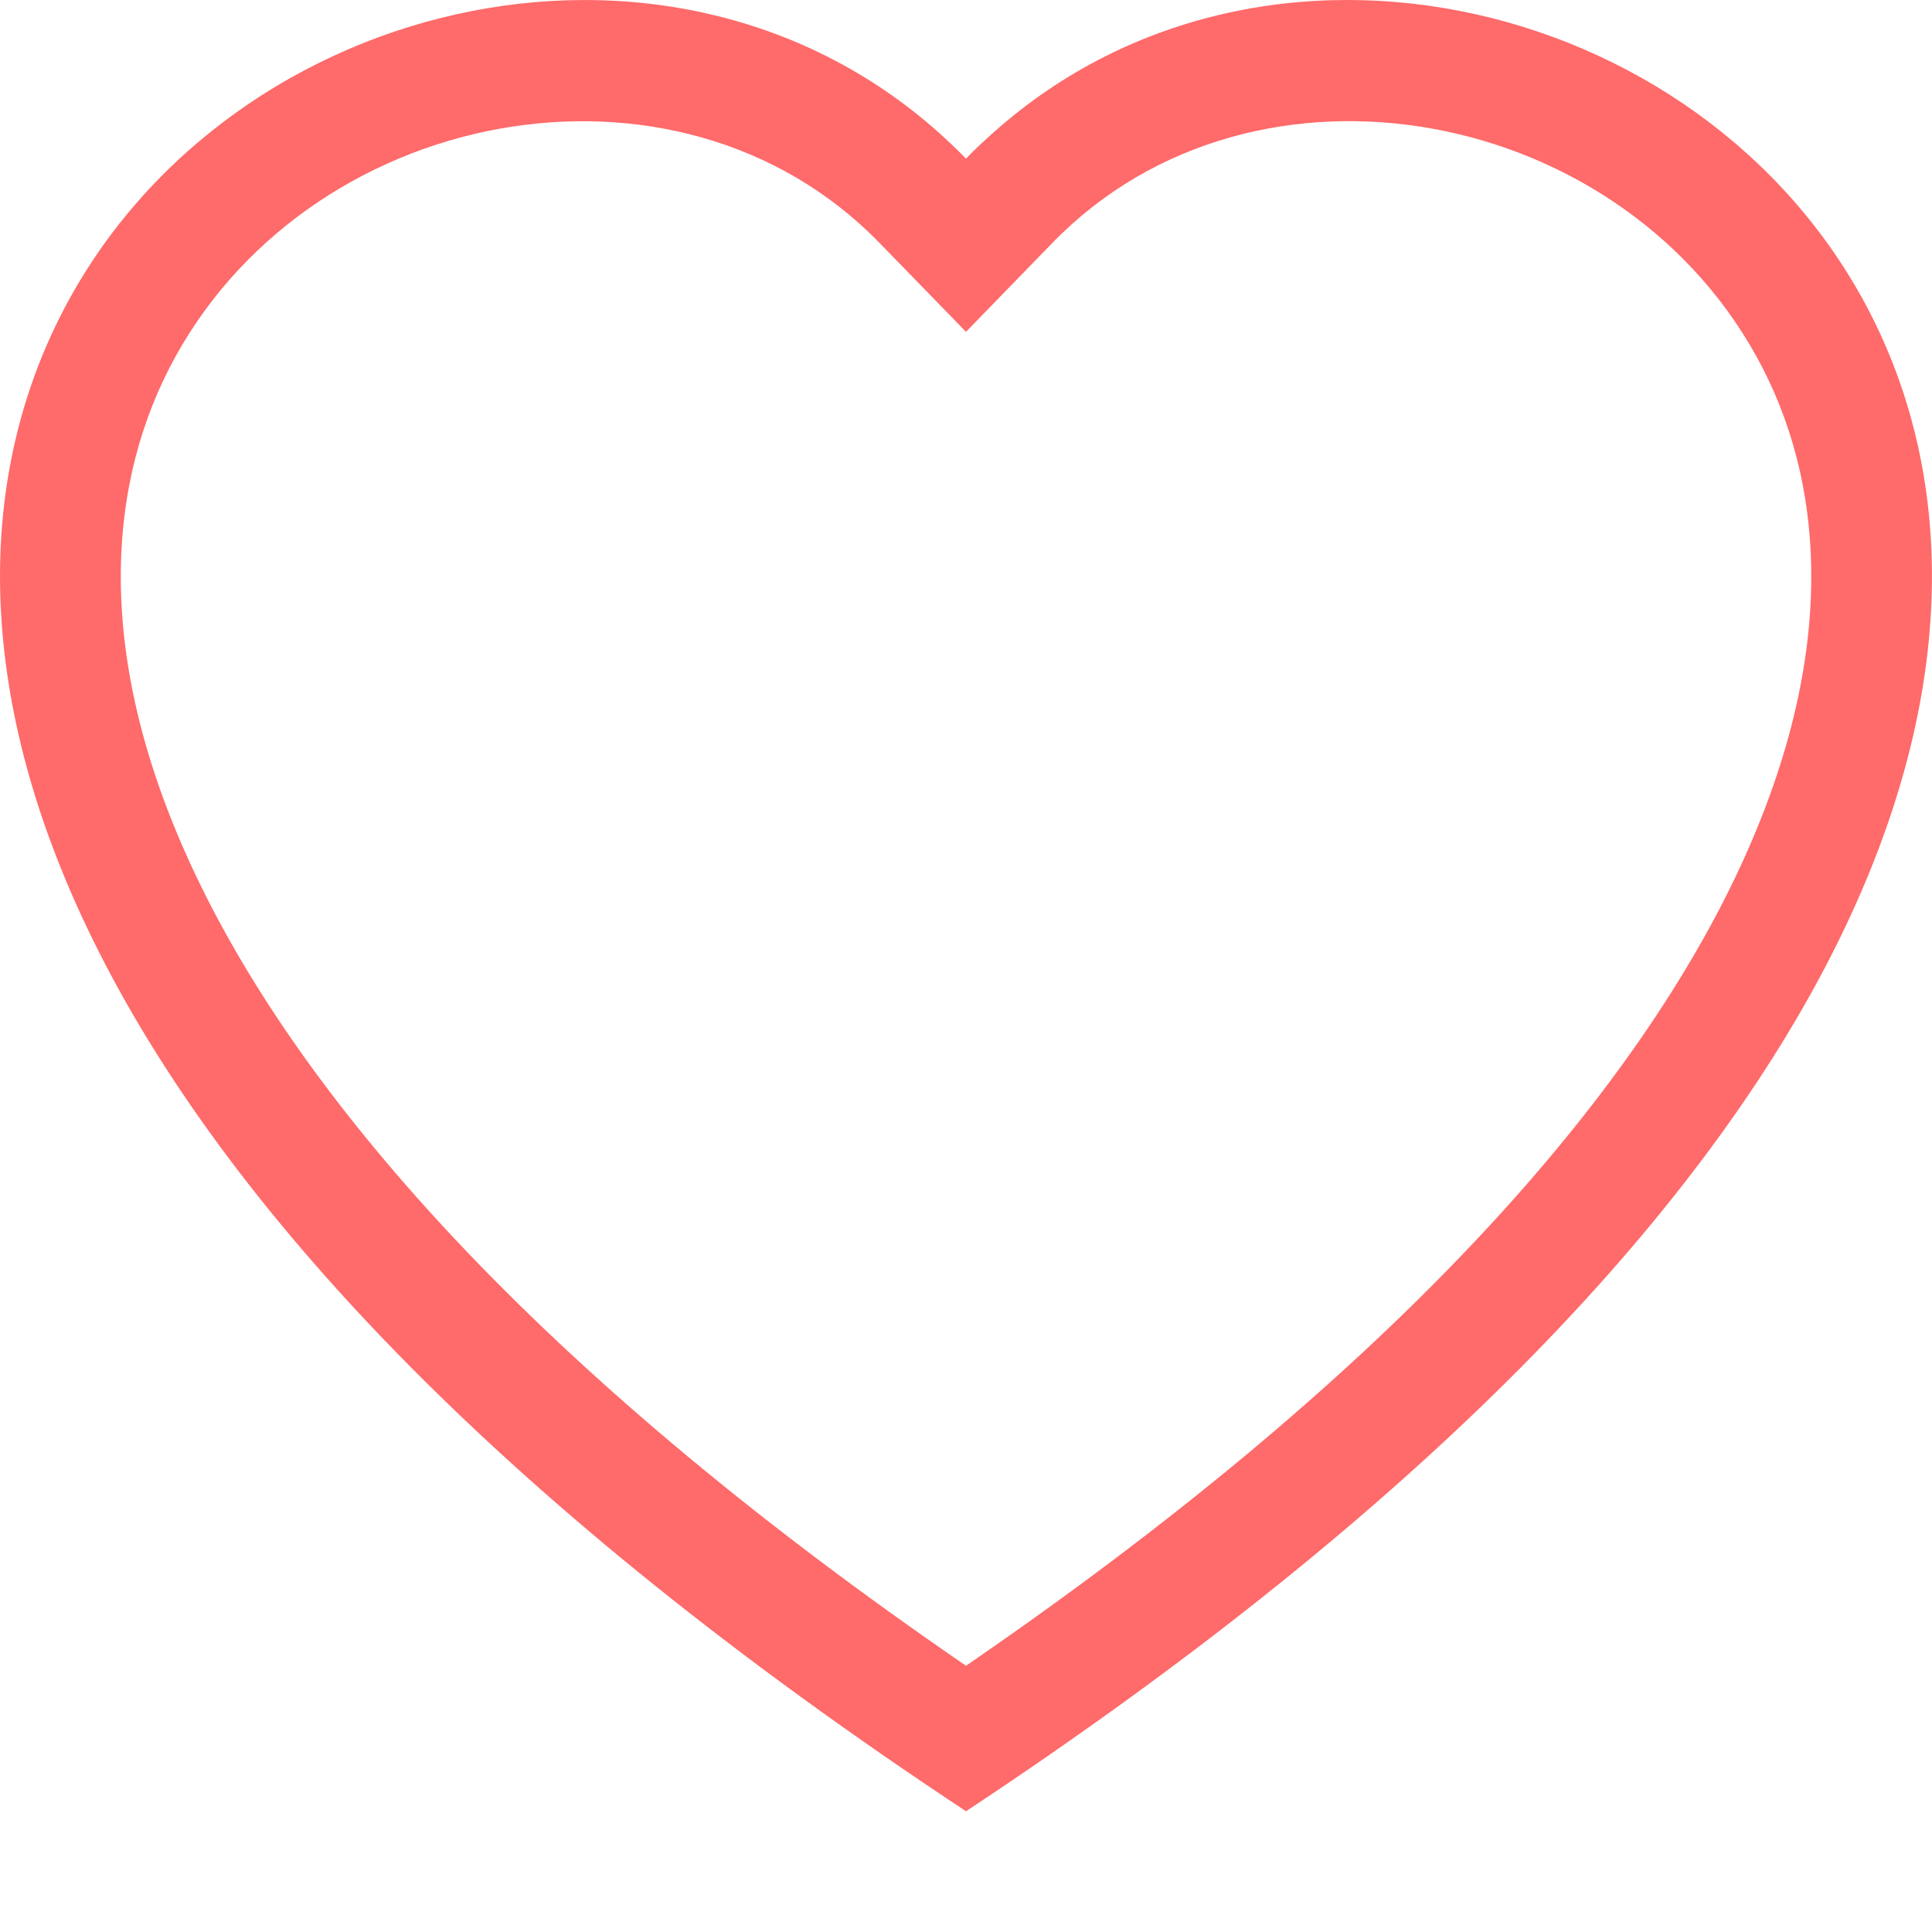
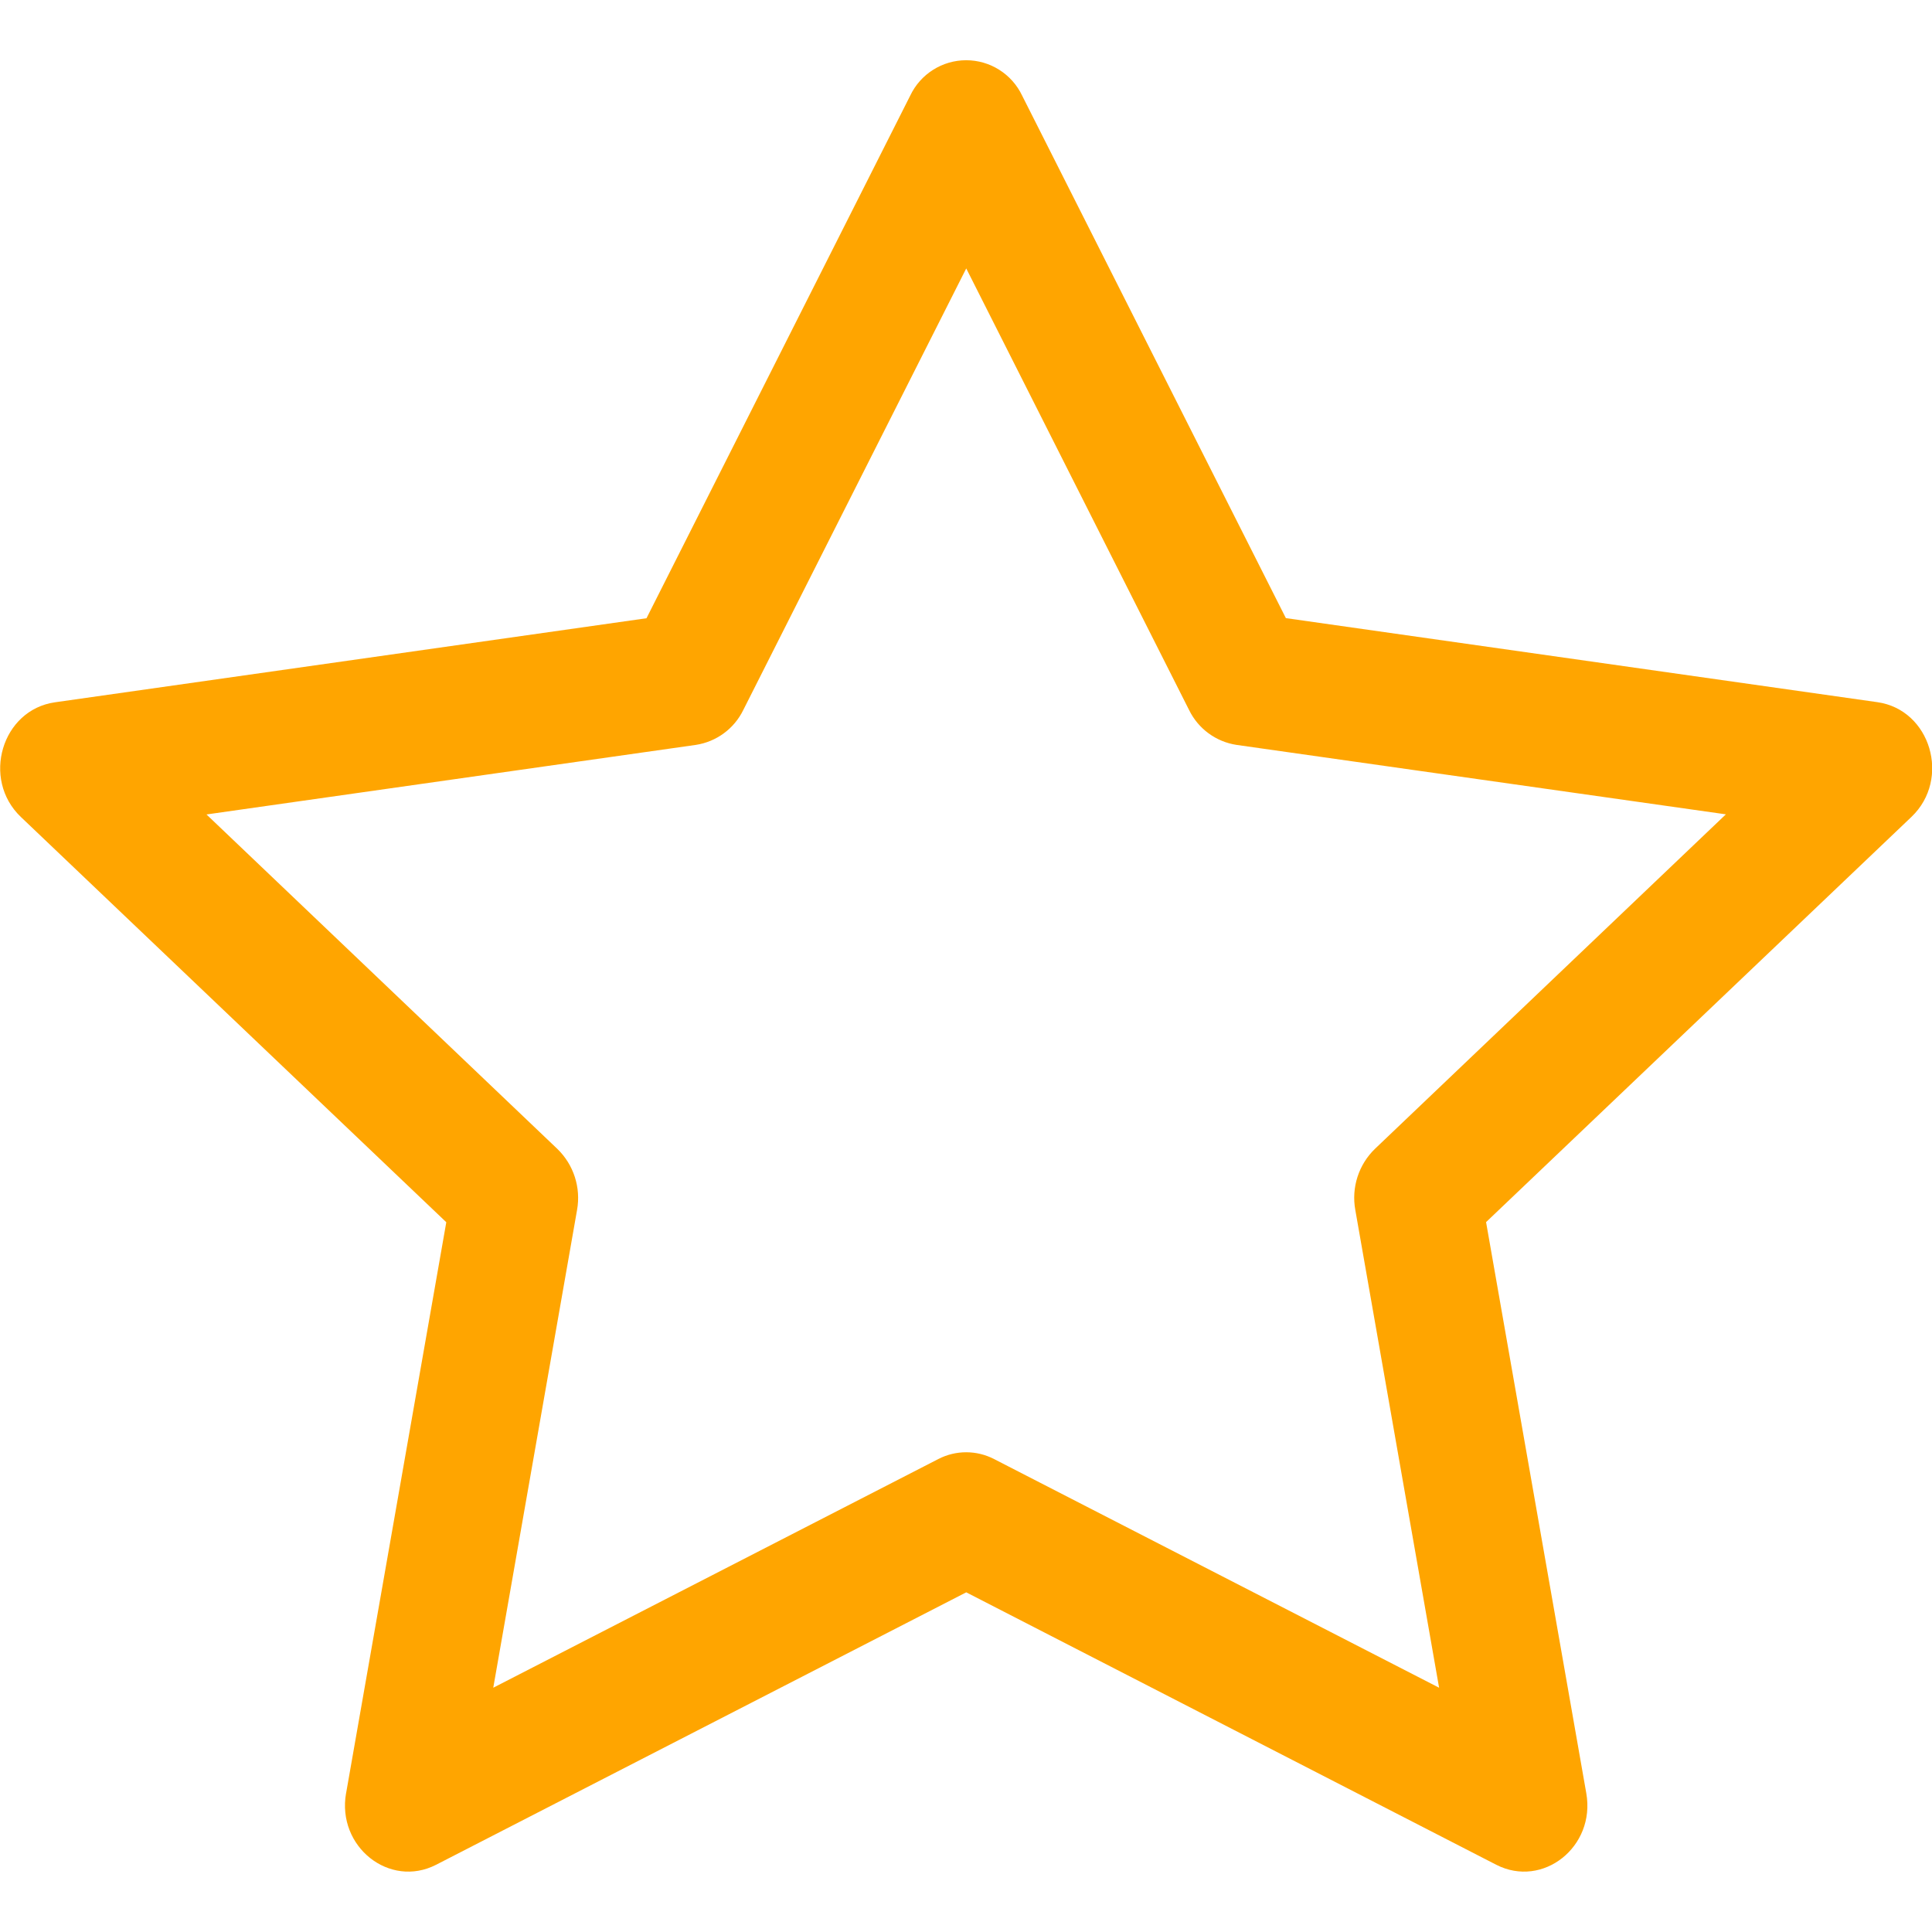
- <svg xmlns="http://www.w3.org/2000/svg" width="1em" height="1em" viewBox="0 0 16 16" class="bi bi-heart" fill="#ff6a6a">
-   <path fill-rule="evenodd" d="M8 2.748l-.717-.737C5.6.281 2.514.878 1.4 3.053c-.523 1.023-.641 2.5.314 4.385.92 1.815 2.834 3.989 6.286 6.357 3.452-2.368 5.365-4.542 6.286-6.357.955-1.886.838-3.362.314-4.385C13.486.878 10.4.28 8.717 2.01L8 2.748zM8 15C-7.333 4.868 3.279-3.04 7.824 1.143c.06.055.119.112.176.171a3.12 3.12 0 0 1 .176-.17C12.72-3.042 23.333 4.867 8 15z" />
+ <svg xmlns="http://www.w3.org/2000/svg" width="16" height="16" fill="orange" class="bi bi-star" viewBox="0 0 16 16">
+   <path d="M2.866 14.85c-.078.444.36.791.746.593l4.39-2.256 4.389 2.256c.386.198.824-.149.746-.592l-.83-4.73 3.523-3.356c.329-.314.158-.888-.283-.95l-4.898-.696L8.465.792a.513.513 0 0 0-.927 0L5.354 5.12l-4.898.696c-.441.062-.612.636-.283.95l3.523 3.356-.83 4.73zm4.905-2.767l-3.686 1.894.694-3.957a.565.565 0 0 0-.163-.505L1.71 6.745l4.052-.576a.525.525 0 0 0 .393-.288l1.847-3.658 1.846 3.658a.525.525 0 0 0 .393.288l4.052.575-2.906 2.77a.564.564 0 0 0-.163.506l.694 3.957-3.686-1.894a.503.503 0 0 0-.461 0z" />
</svg>
